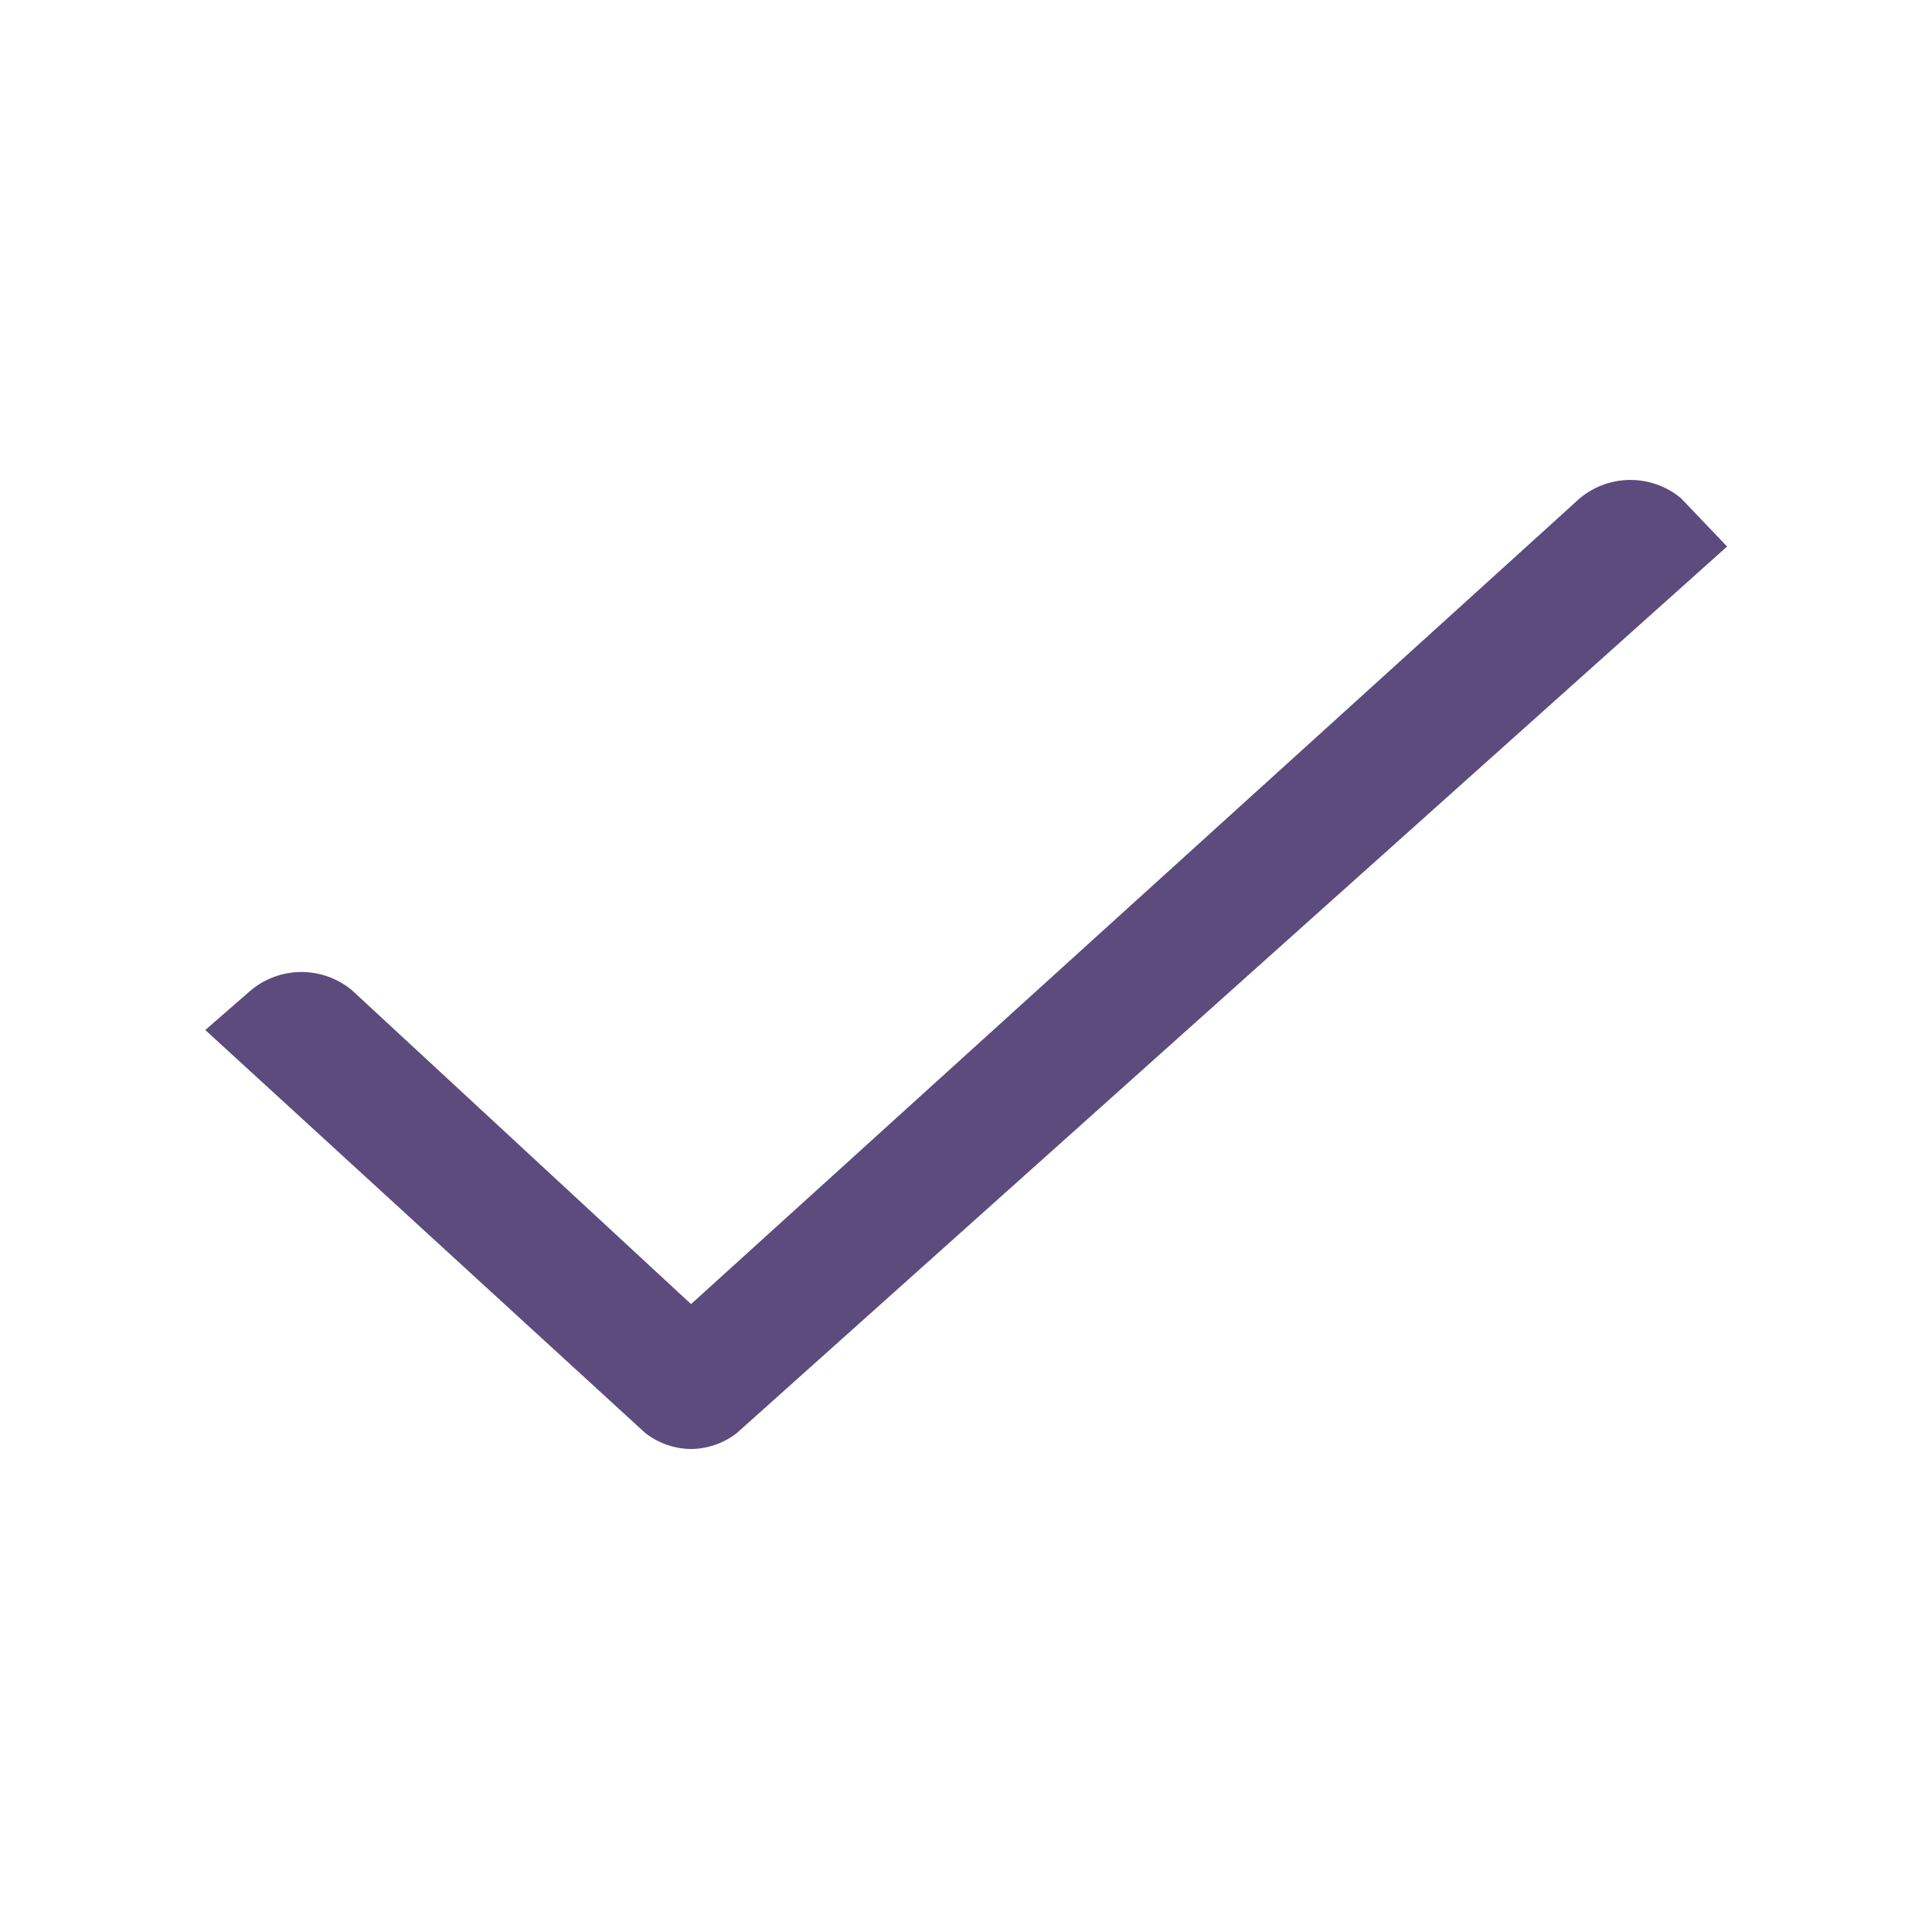
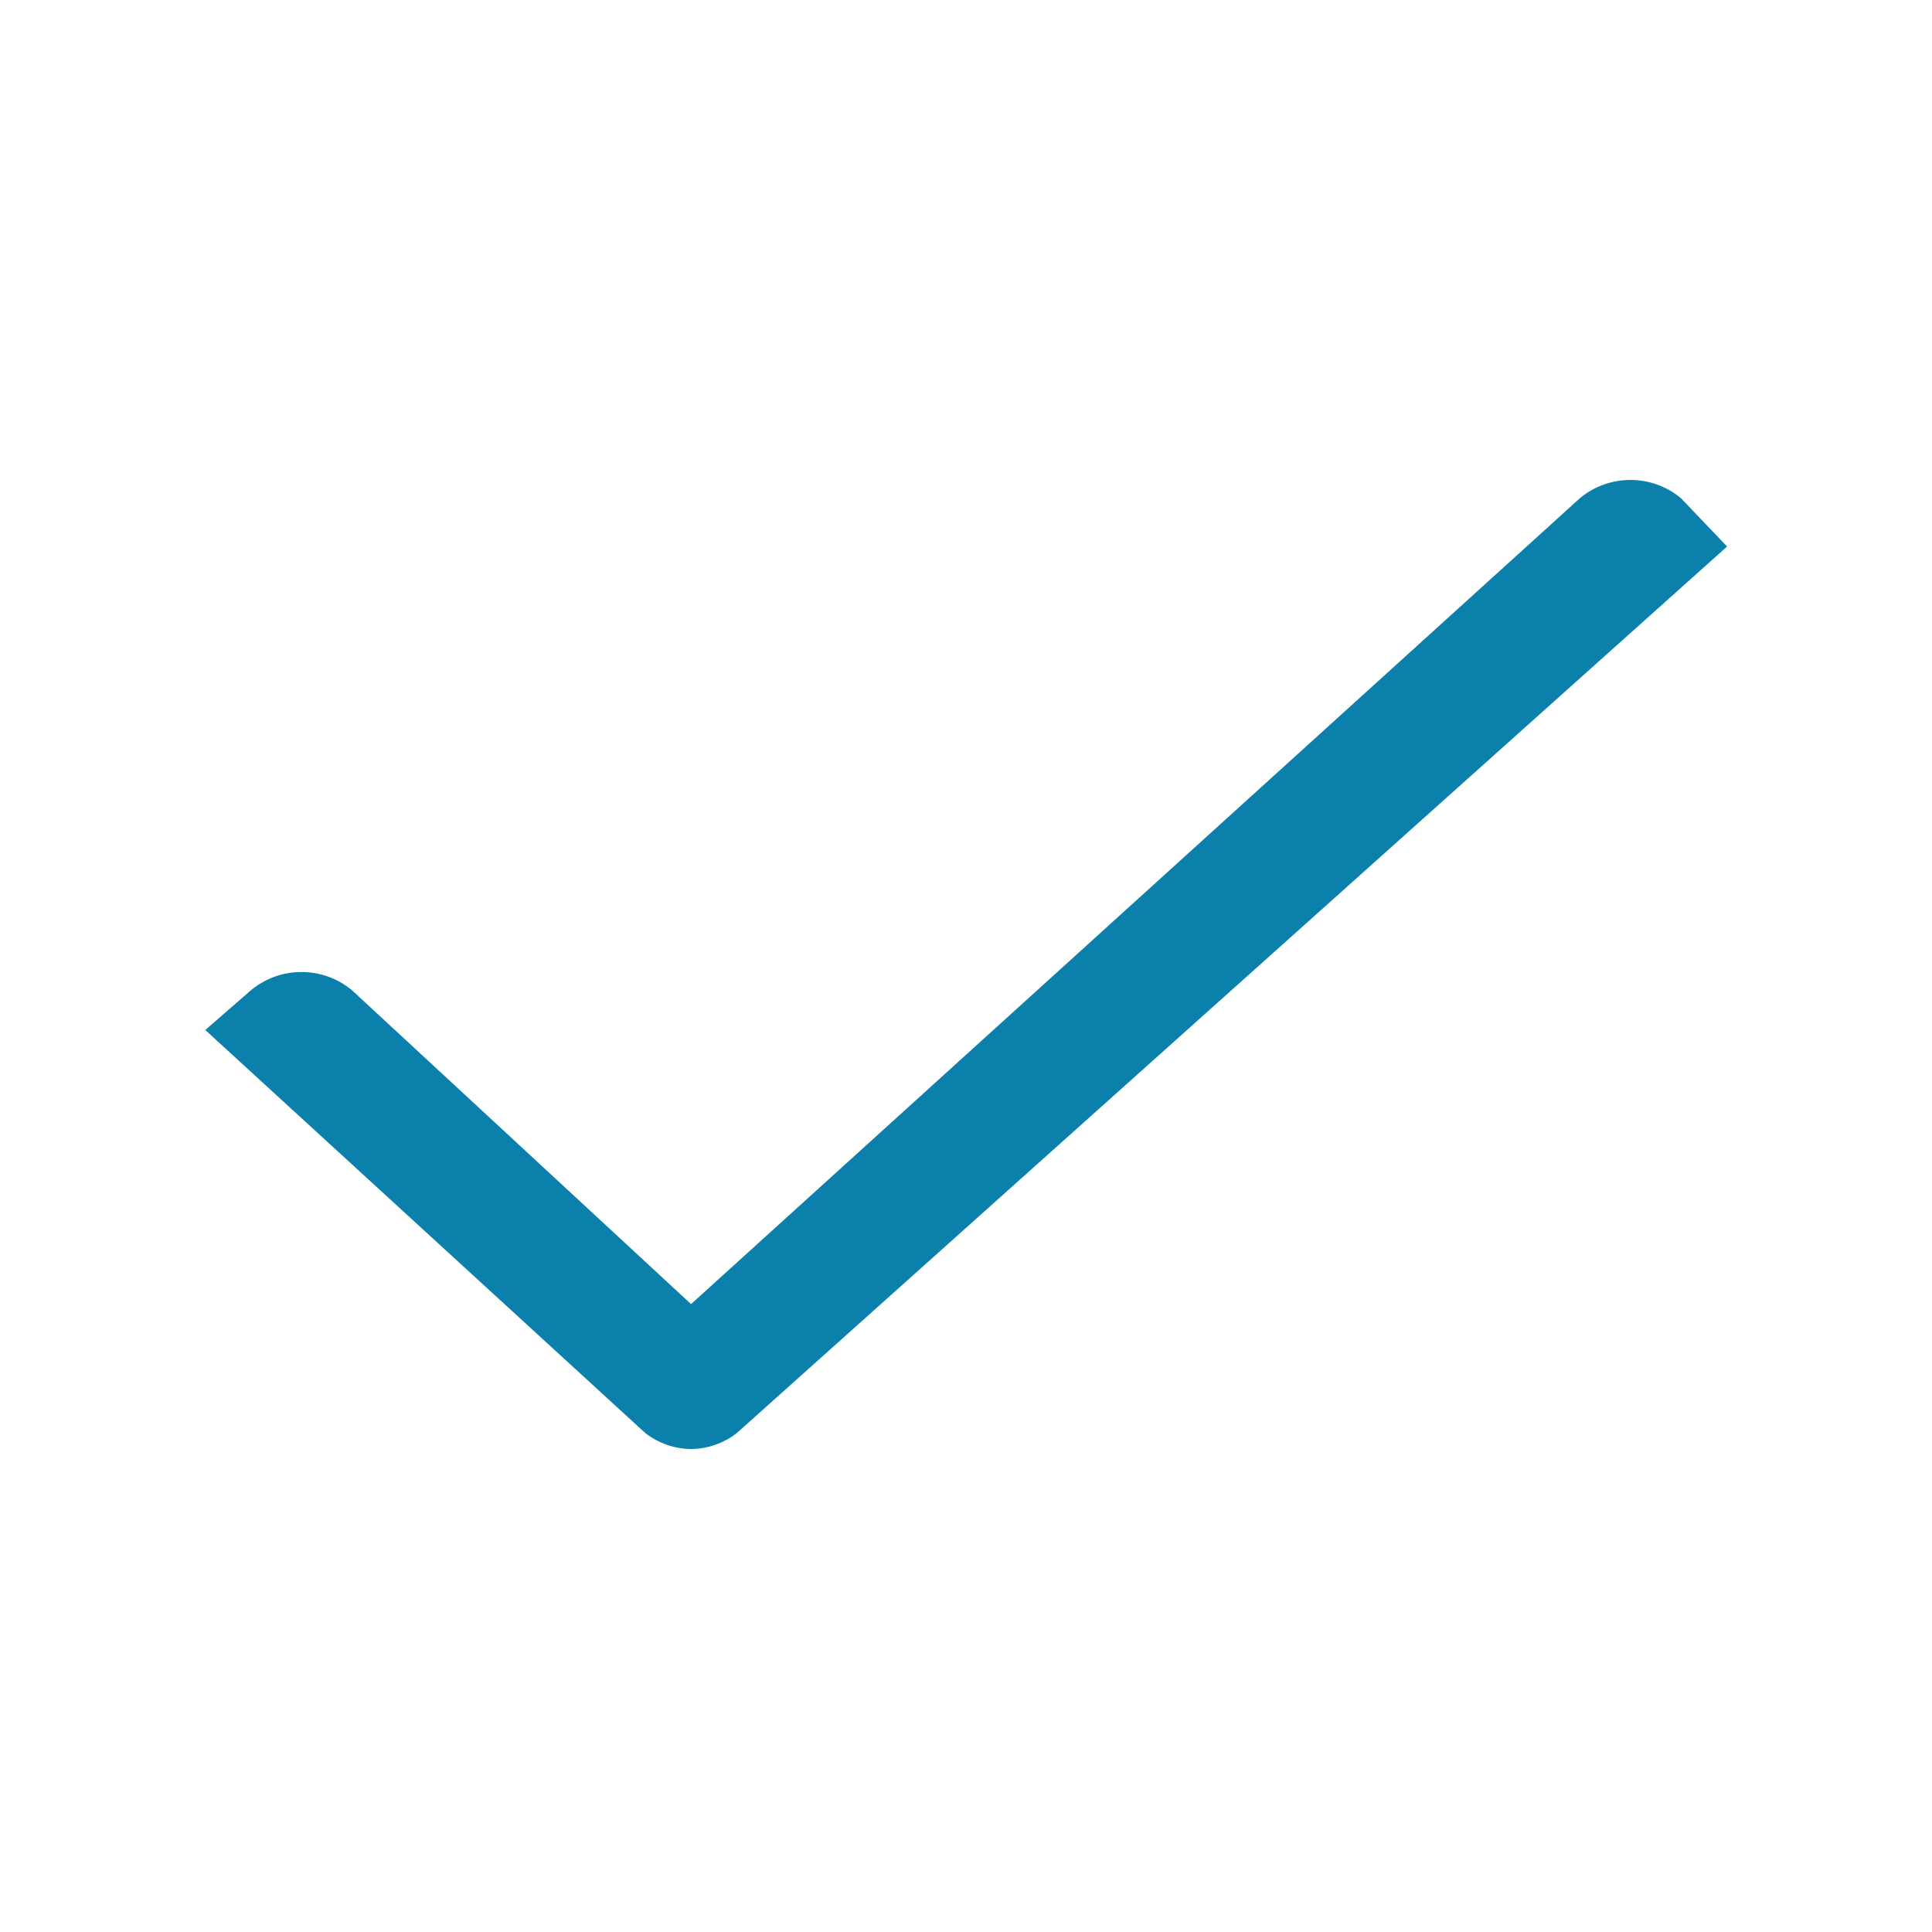
<svg xmlns="http://www.w3.org/2000/svg" id="ic_check" width="16" height="16" viewBox="0 0 16 16" shape-rendering="geometricPrecision">
  <defs>
    <style type="text/css">
-             .cls-1{fill:none}.cls-2{fill:#5c4b7d}
+             .cls-1{fill:none}.cls-2{fill:#0a80ab}
        </style>
  </defs>
  <path id="Rectangle_3779" d="M0 0h16v16H0z" class="cls-1" data-name="Rectangle 3779" />
  <path id="Path_18587" d="M13.92 4.125a.655.655 0 0 0-.835 0L5.723 10.8 2.914 8.2a.655.655 0 0 0-.835 0l-.379.33 3.643 3.337a.624.624 0 0 0 .38.133.624.624 0 0 0 .38-.133l8.2-7.341z" class="cls-2" data-name="Path 18587" />
</svg>
